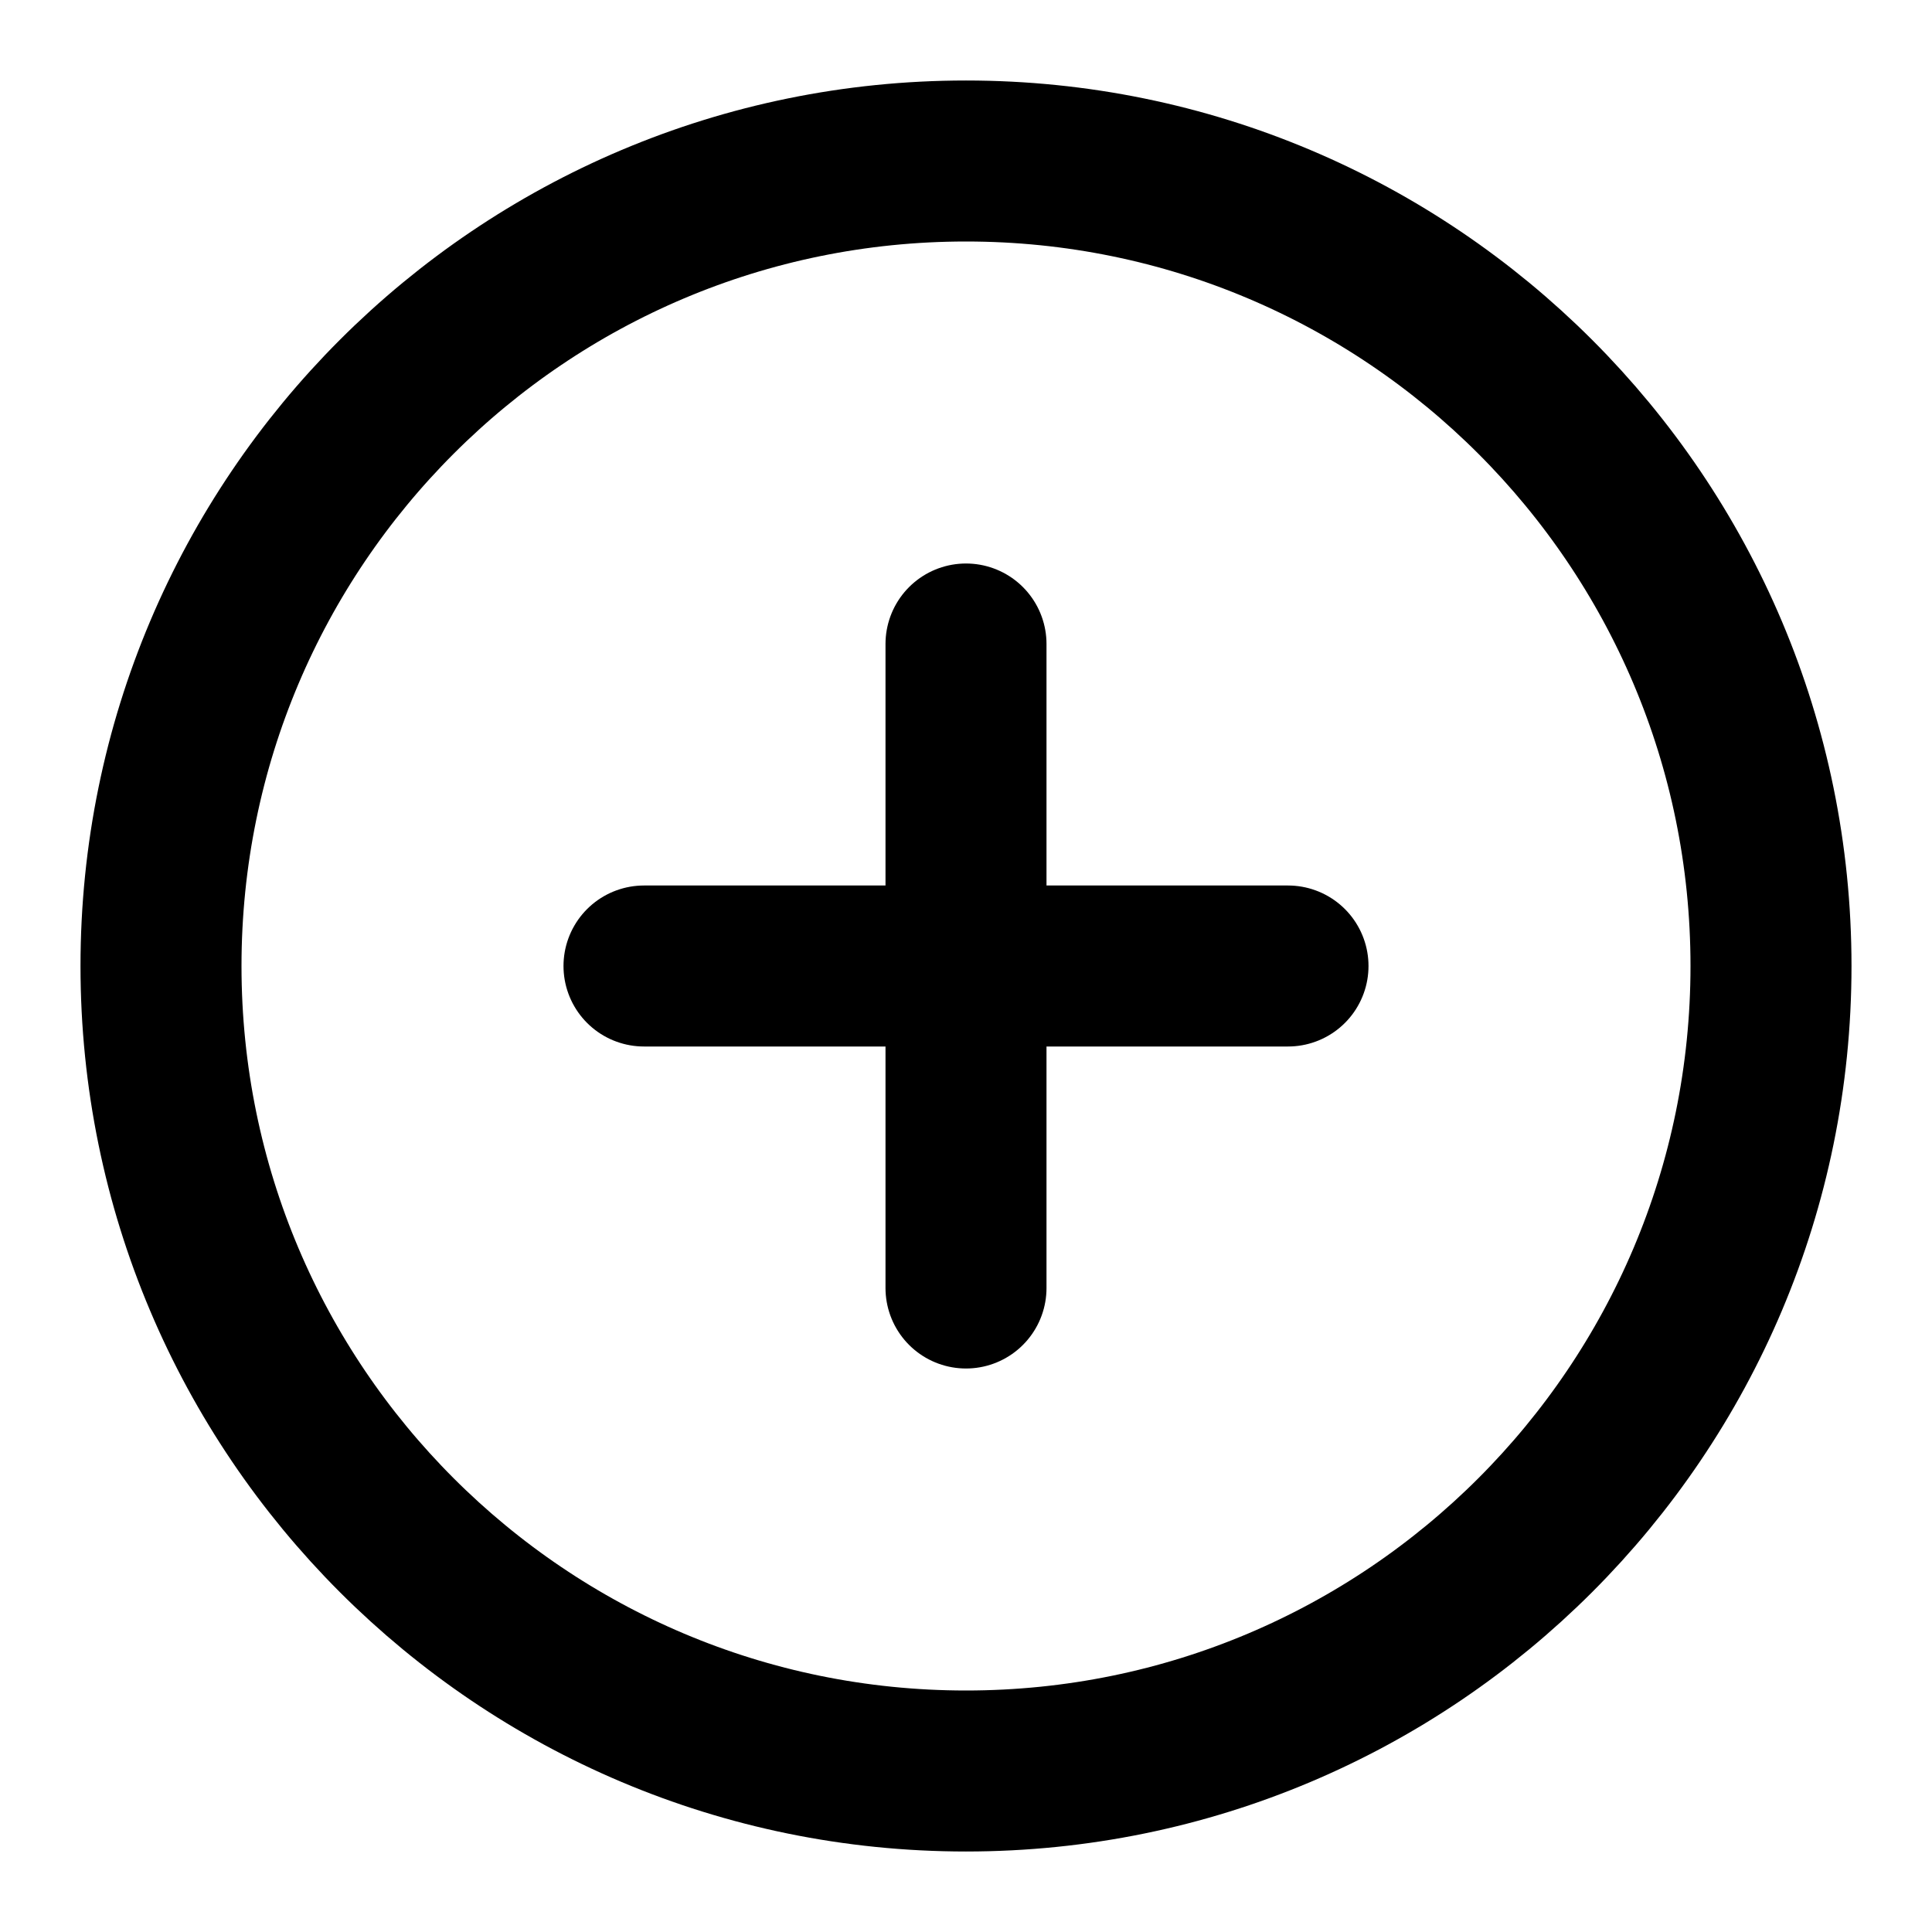
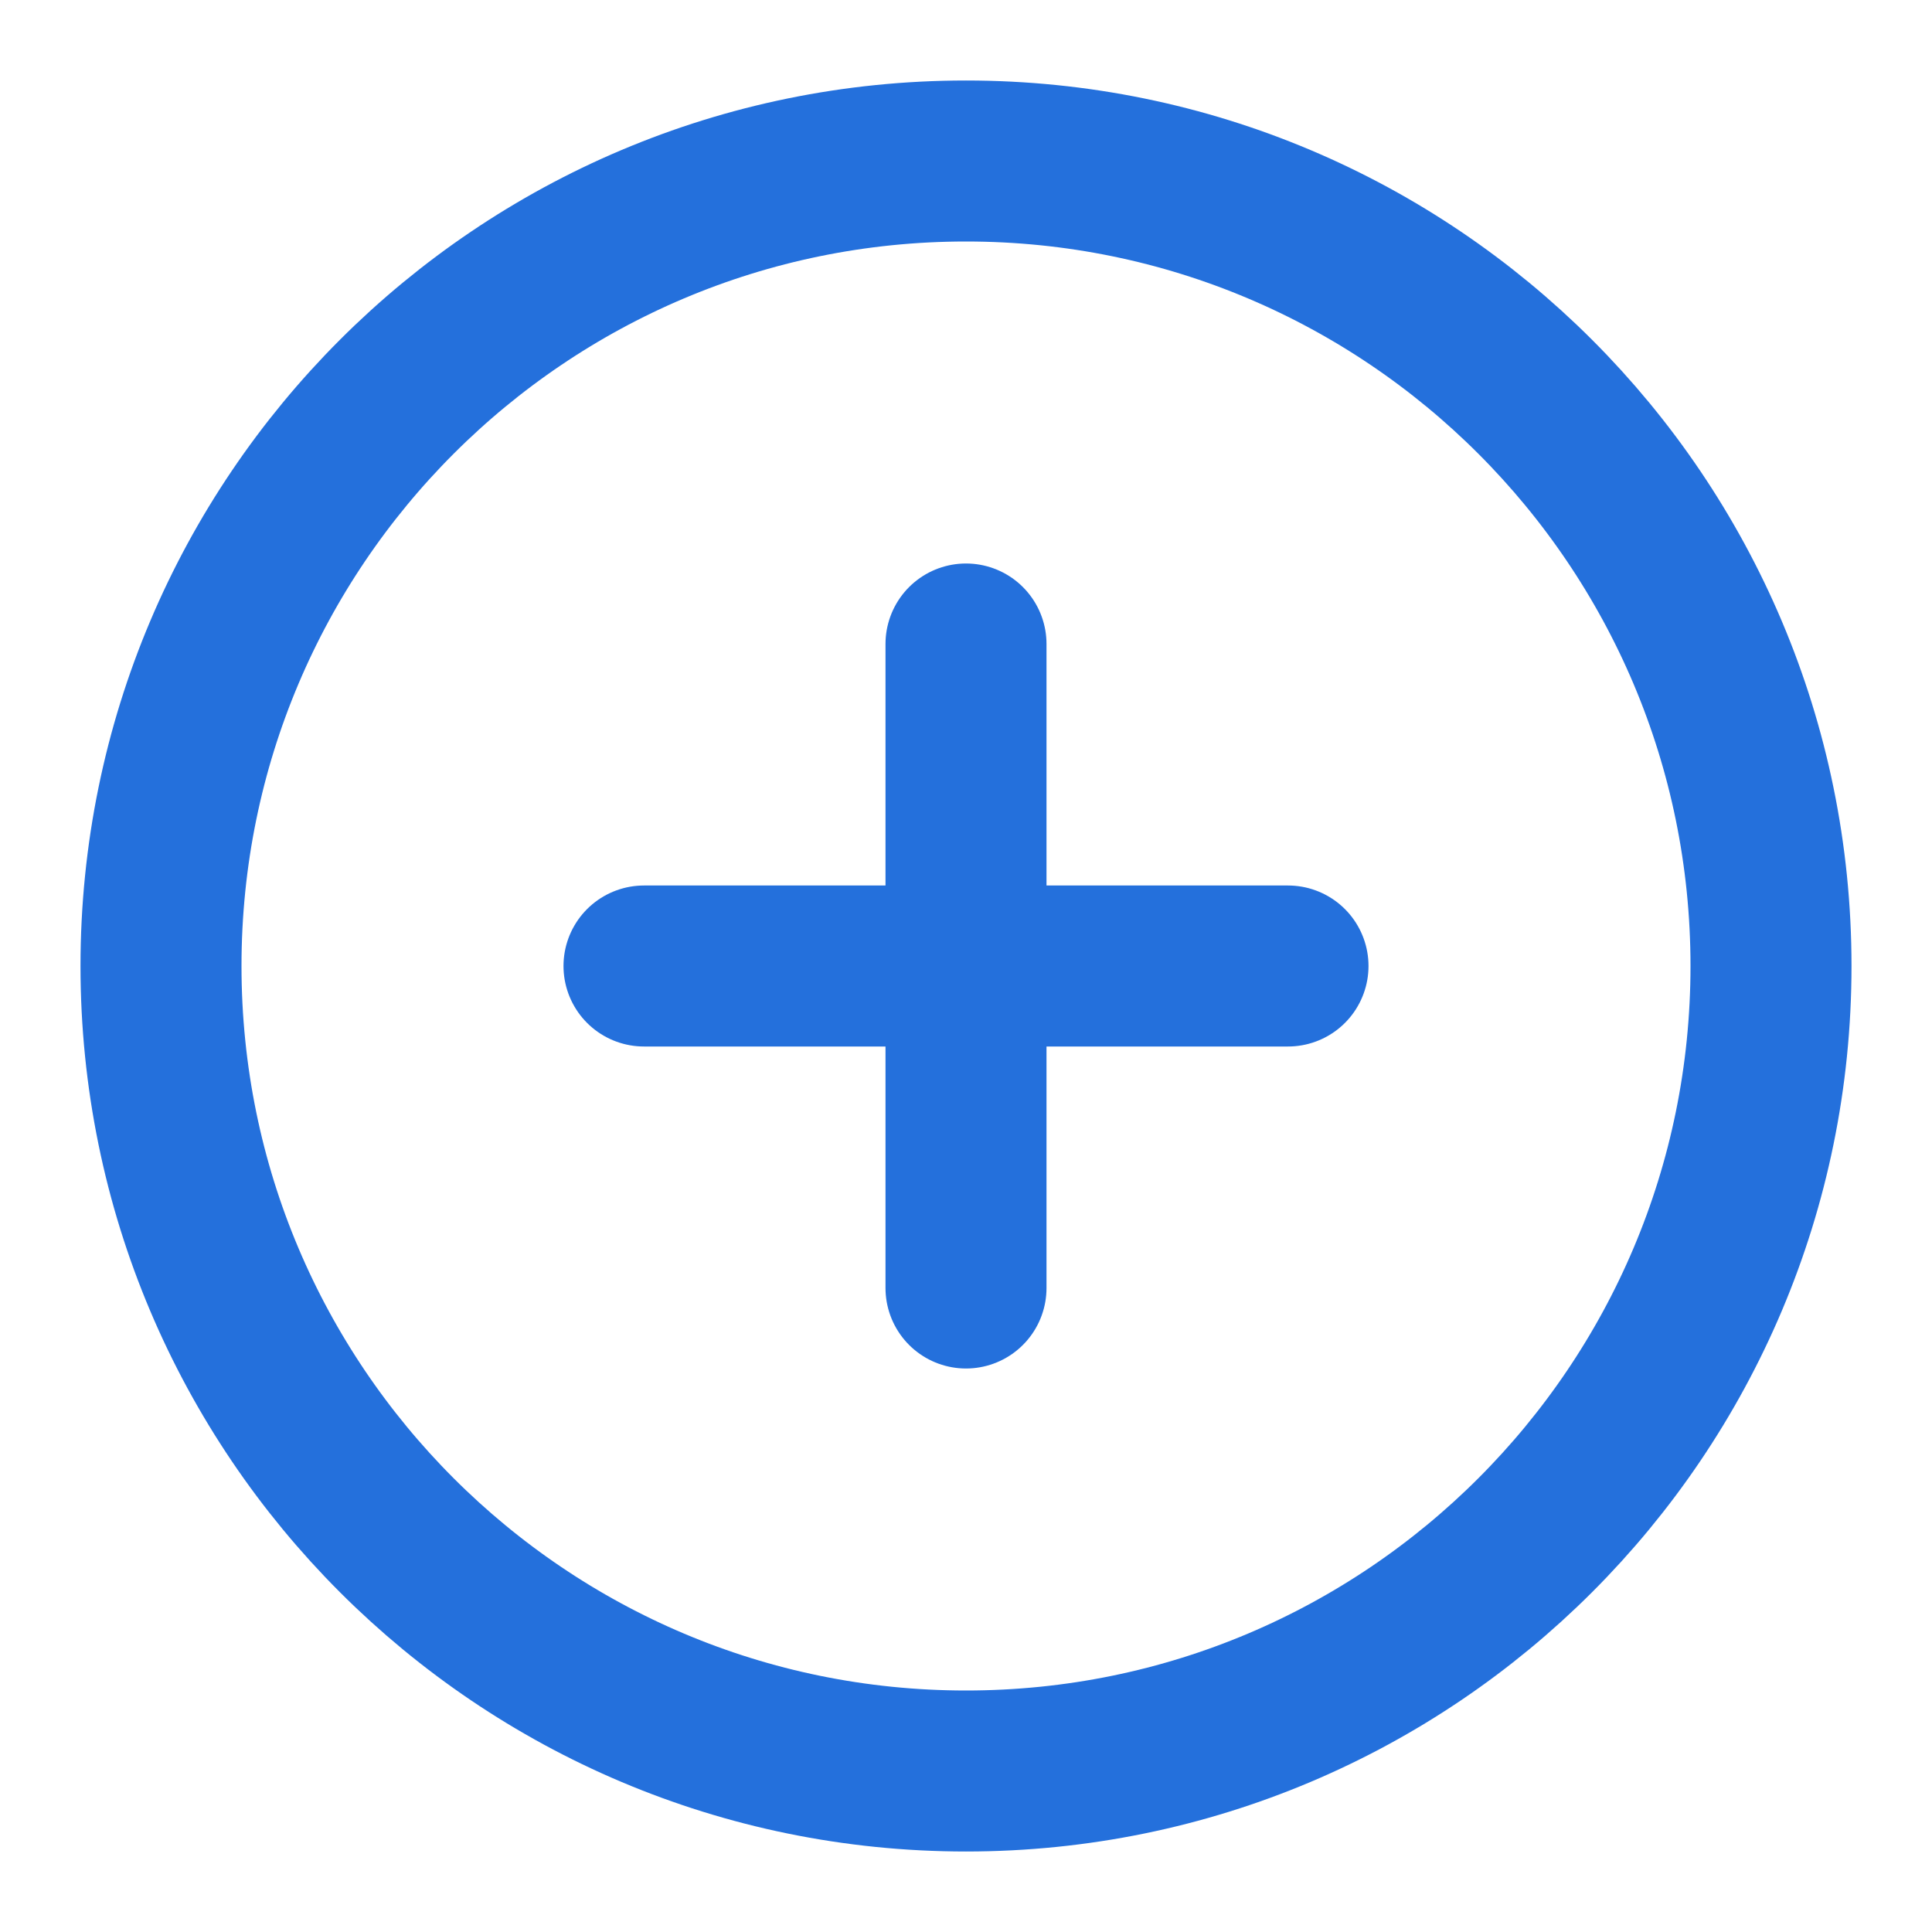
- <svg xmlns="http://www.w3.org/2000/svg" width="24" height="24" viewBox="0 0 24 24" fill="none" stroke="currentColor" stroke-width="2" stroke-linecap="round" stroke-linejoin="round" aria-hidden="true">
+ <svg xmlns="http://www.w3.org/2000/svg" width="24" height="24" viewBox="0 0 24 24" fill="none" stroke="#2470dc" stroke-width="2" stroke-linecap="round" stroke-linejoin="round" aria-hidden="true">
  <circle cx="12" cy="12" r="10" />
  <line x1="12" y1="8" x2="12" y2="16" />
  <line x1="8" y1="12" x2="16" y2="12" />
</svg>
